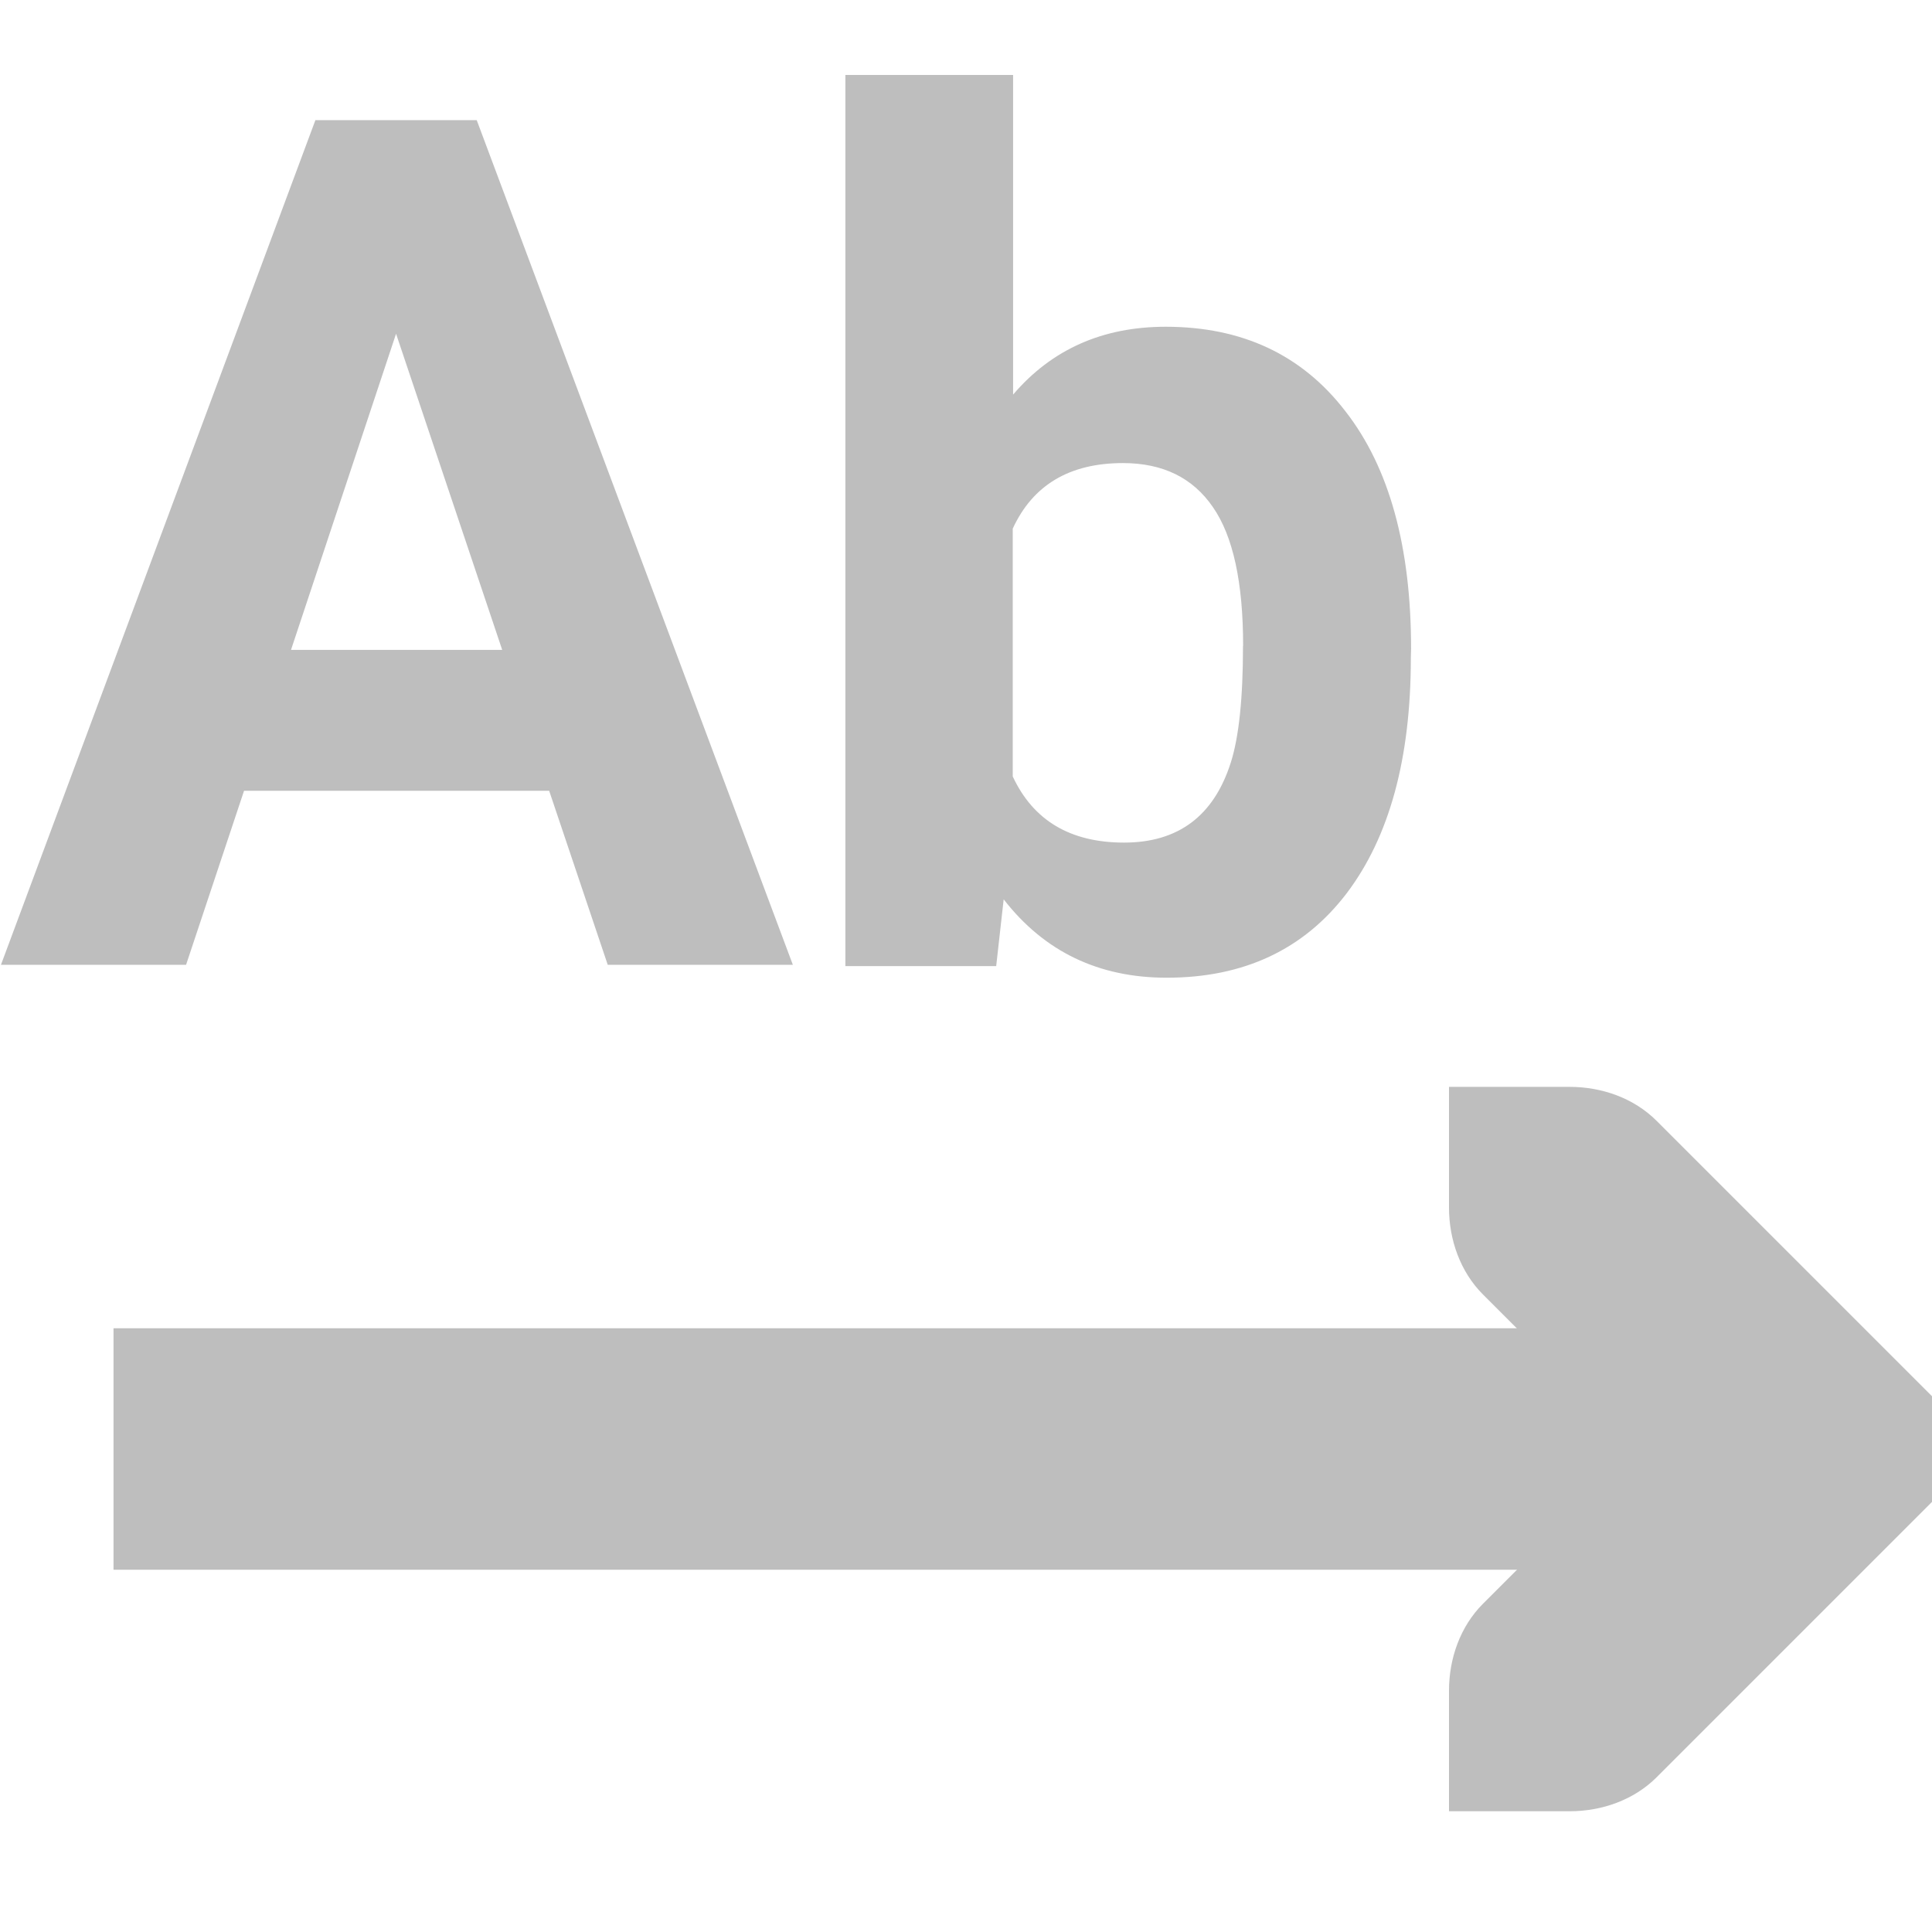
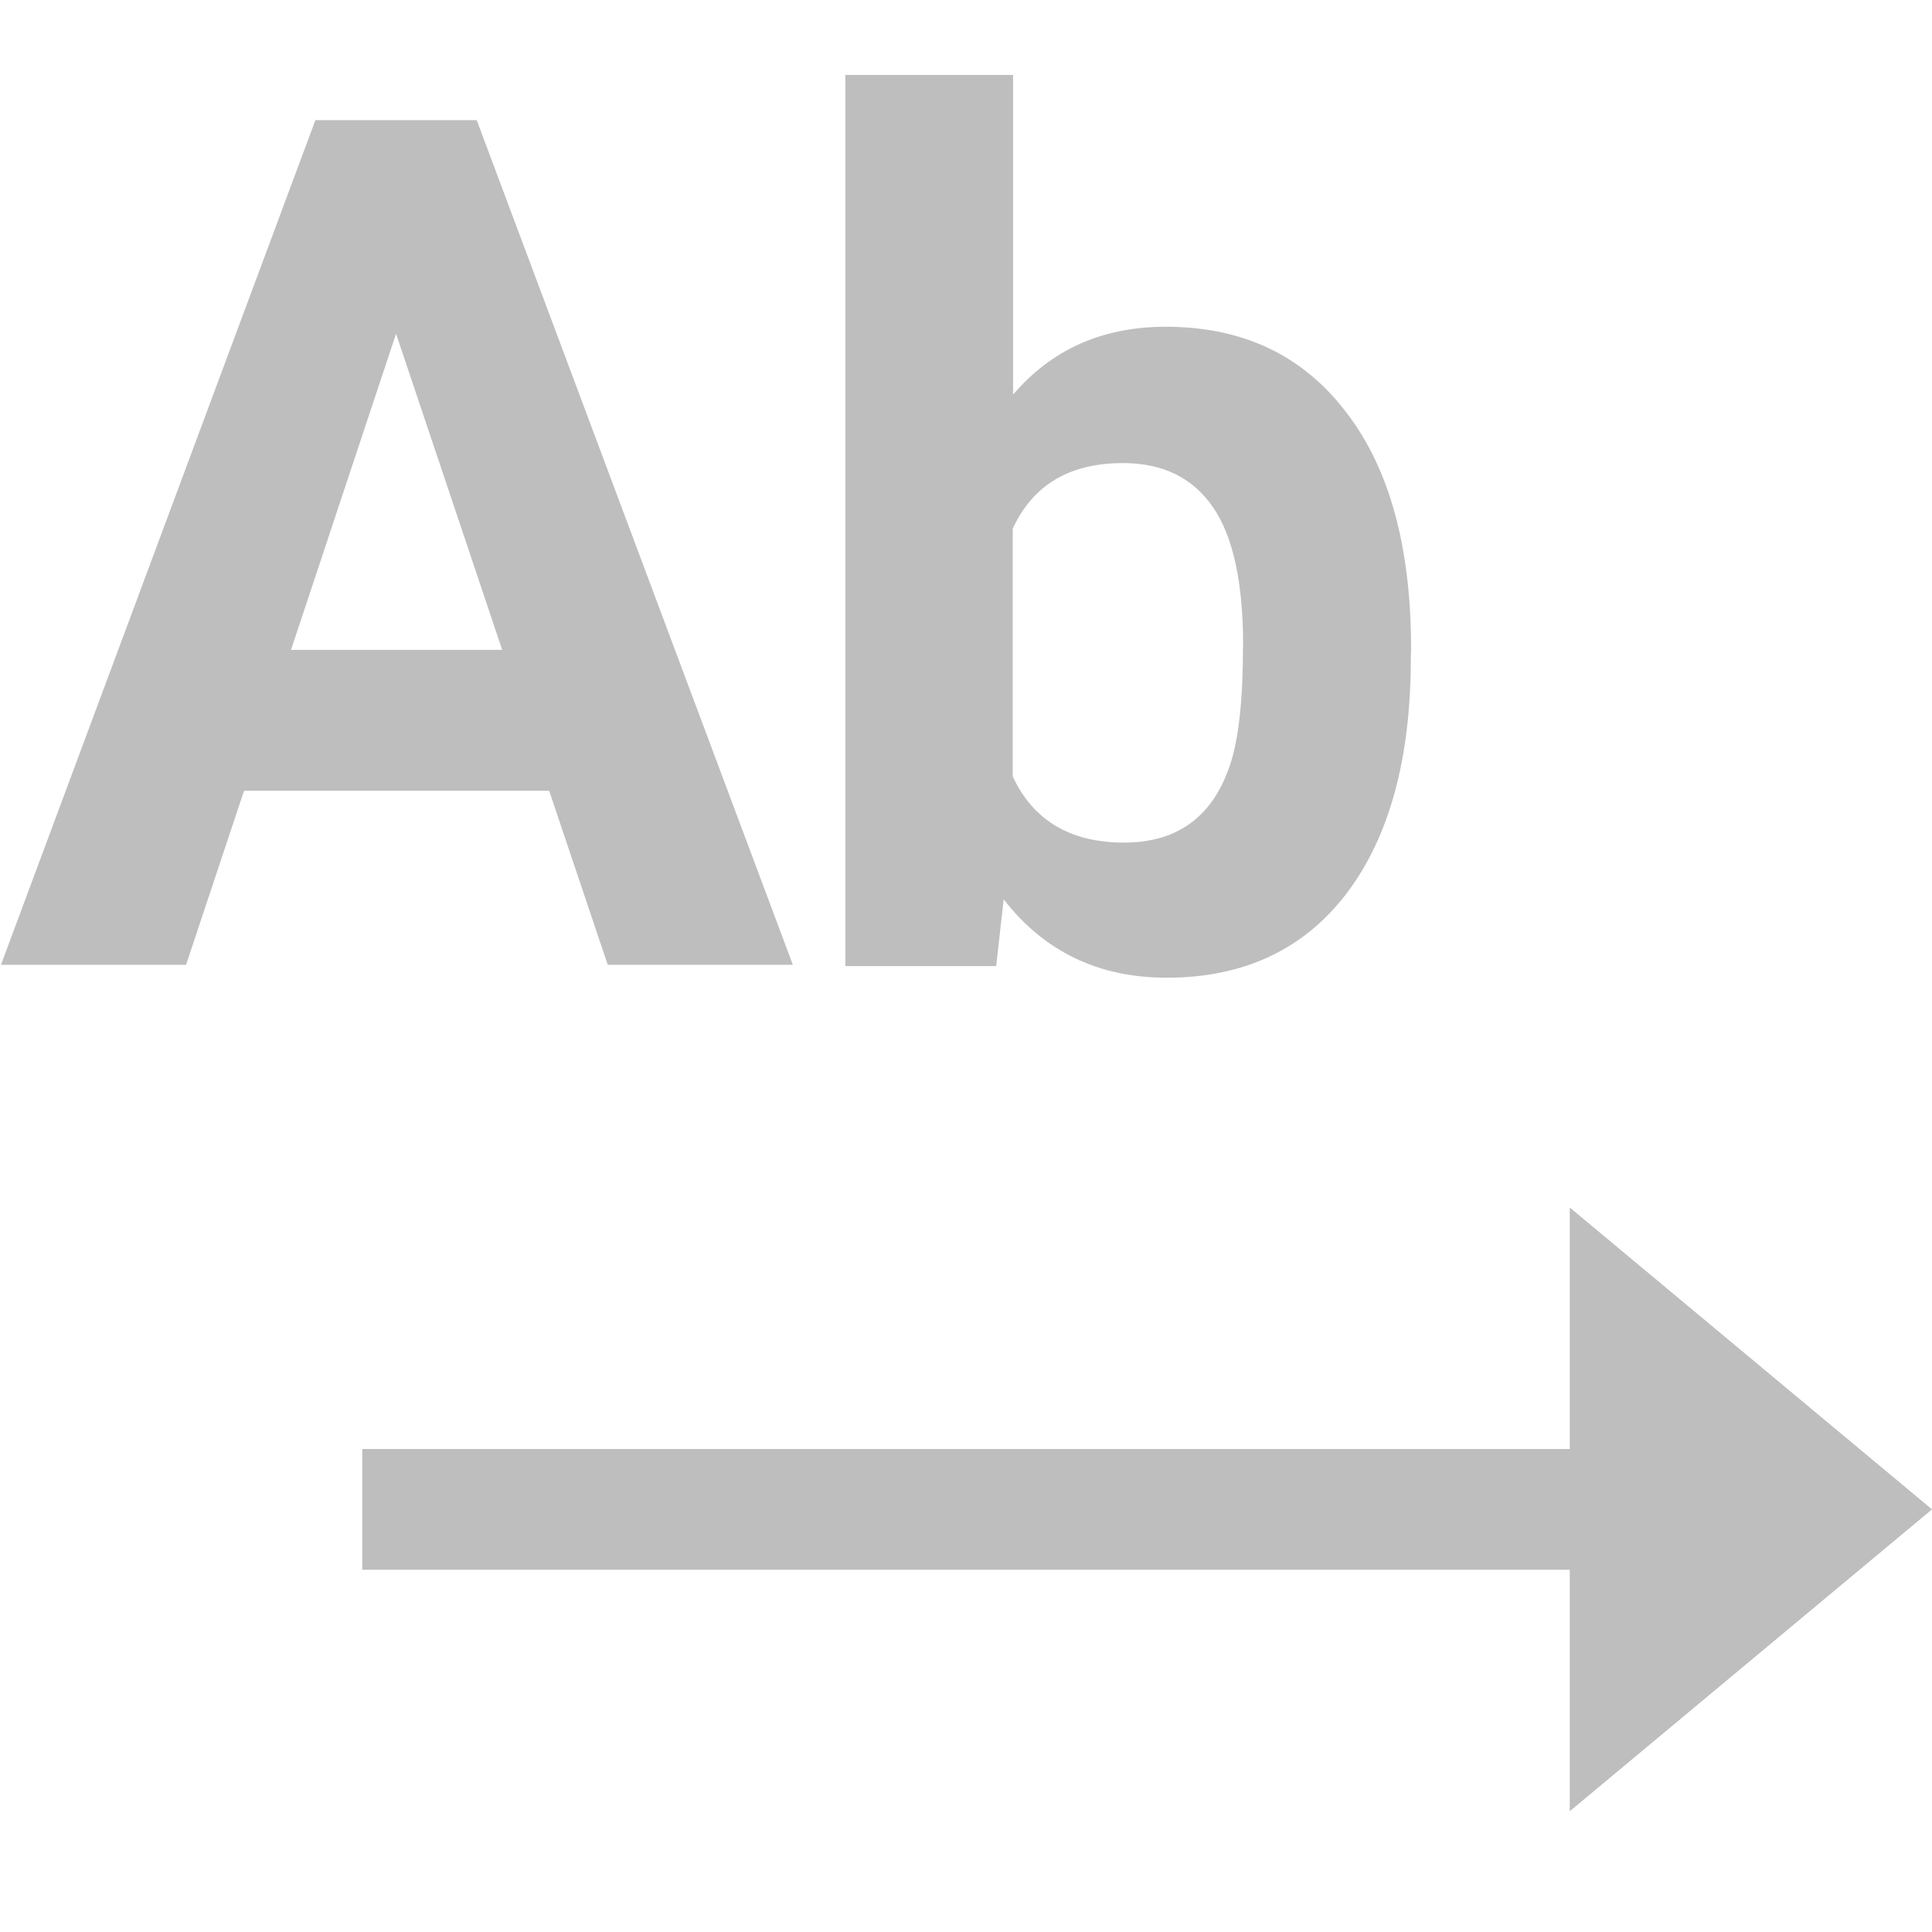
<svg xmlns="http://www.w3.org/2000/svg" height="16" width="16">
  <g fill="#bebebe" transform="translate(-281 -647)">
-     <path d="m293 662 1-0c.265-0.0.531-.093.719-.281l2-2 .281-.281v-.875l-.281-.281-2-2c-.188-.188-.453-.281-.719-.281l-1-0v1c-0.0.265.093.531.281.719l1.281 1.281-1.281 1.281c-.188.188-.281.453-.281.719v1z" />
-     <path d="m281.94 658v2h13.062v-2z" />
    <g stroke-width=".987">
      <path d="m285.548 653.549h-2.527l-.48 1.441h-1.533l2.604-6.995h1.336l2.618 6.995h-1.533zm-2.138-1.167h1.749l-.879-2.618z" />
      <path d="m292.684 652.449q0 1.249-.533 1.951-.533.697-1.489.697-.846 0-1.35-.649l-.062.553h-1.249v-7.38h1.389v2.647q.48-.562 1.264-.562.951 0 1.489.701.543.697.543 1.965zm-1.389-.101q0-.788-.25-1.148-.25-.365-.745-.365-.663 0-.913.543v2.052q.255.548.922.548.673 0 .884-.663.101-.317.101-.966z" />
    </g>
+     <path d="m294 657v2h-10v1h10v2l3-2.5z" />
  </g>
</svg>
